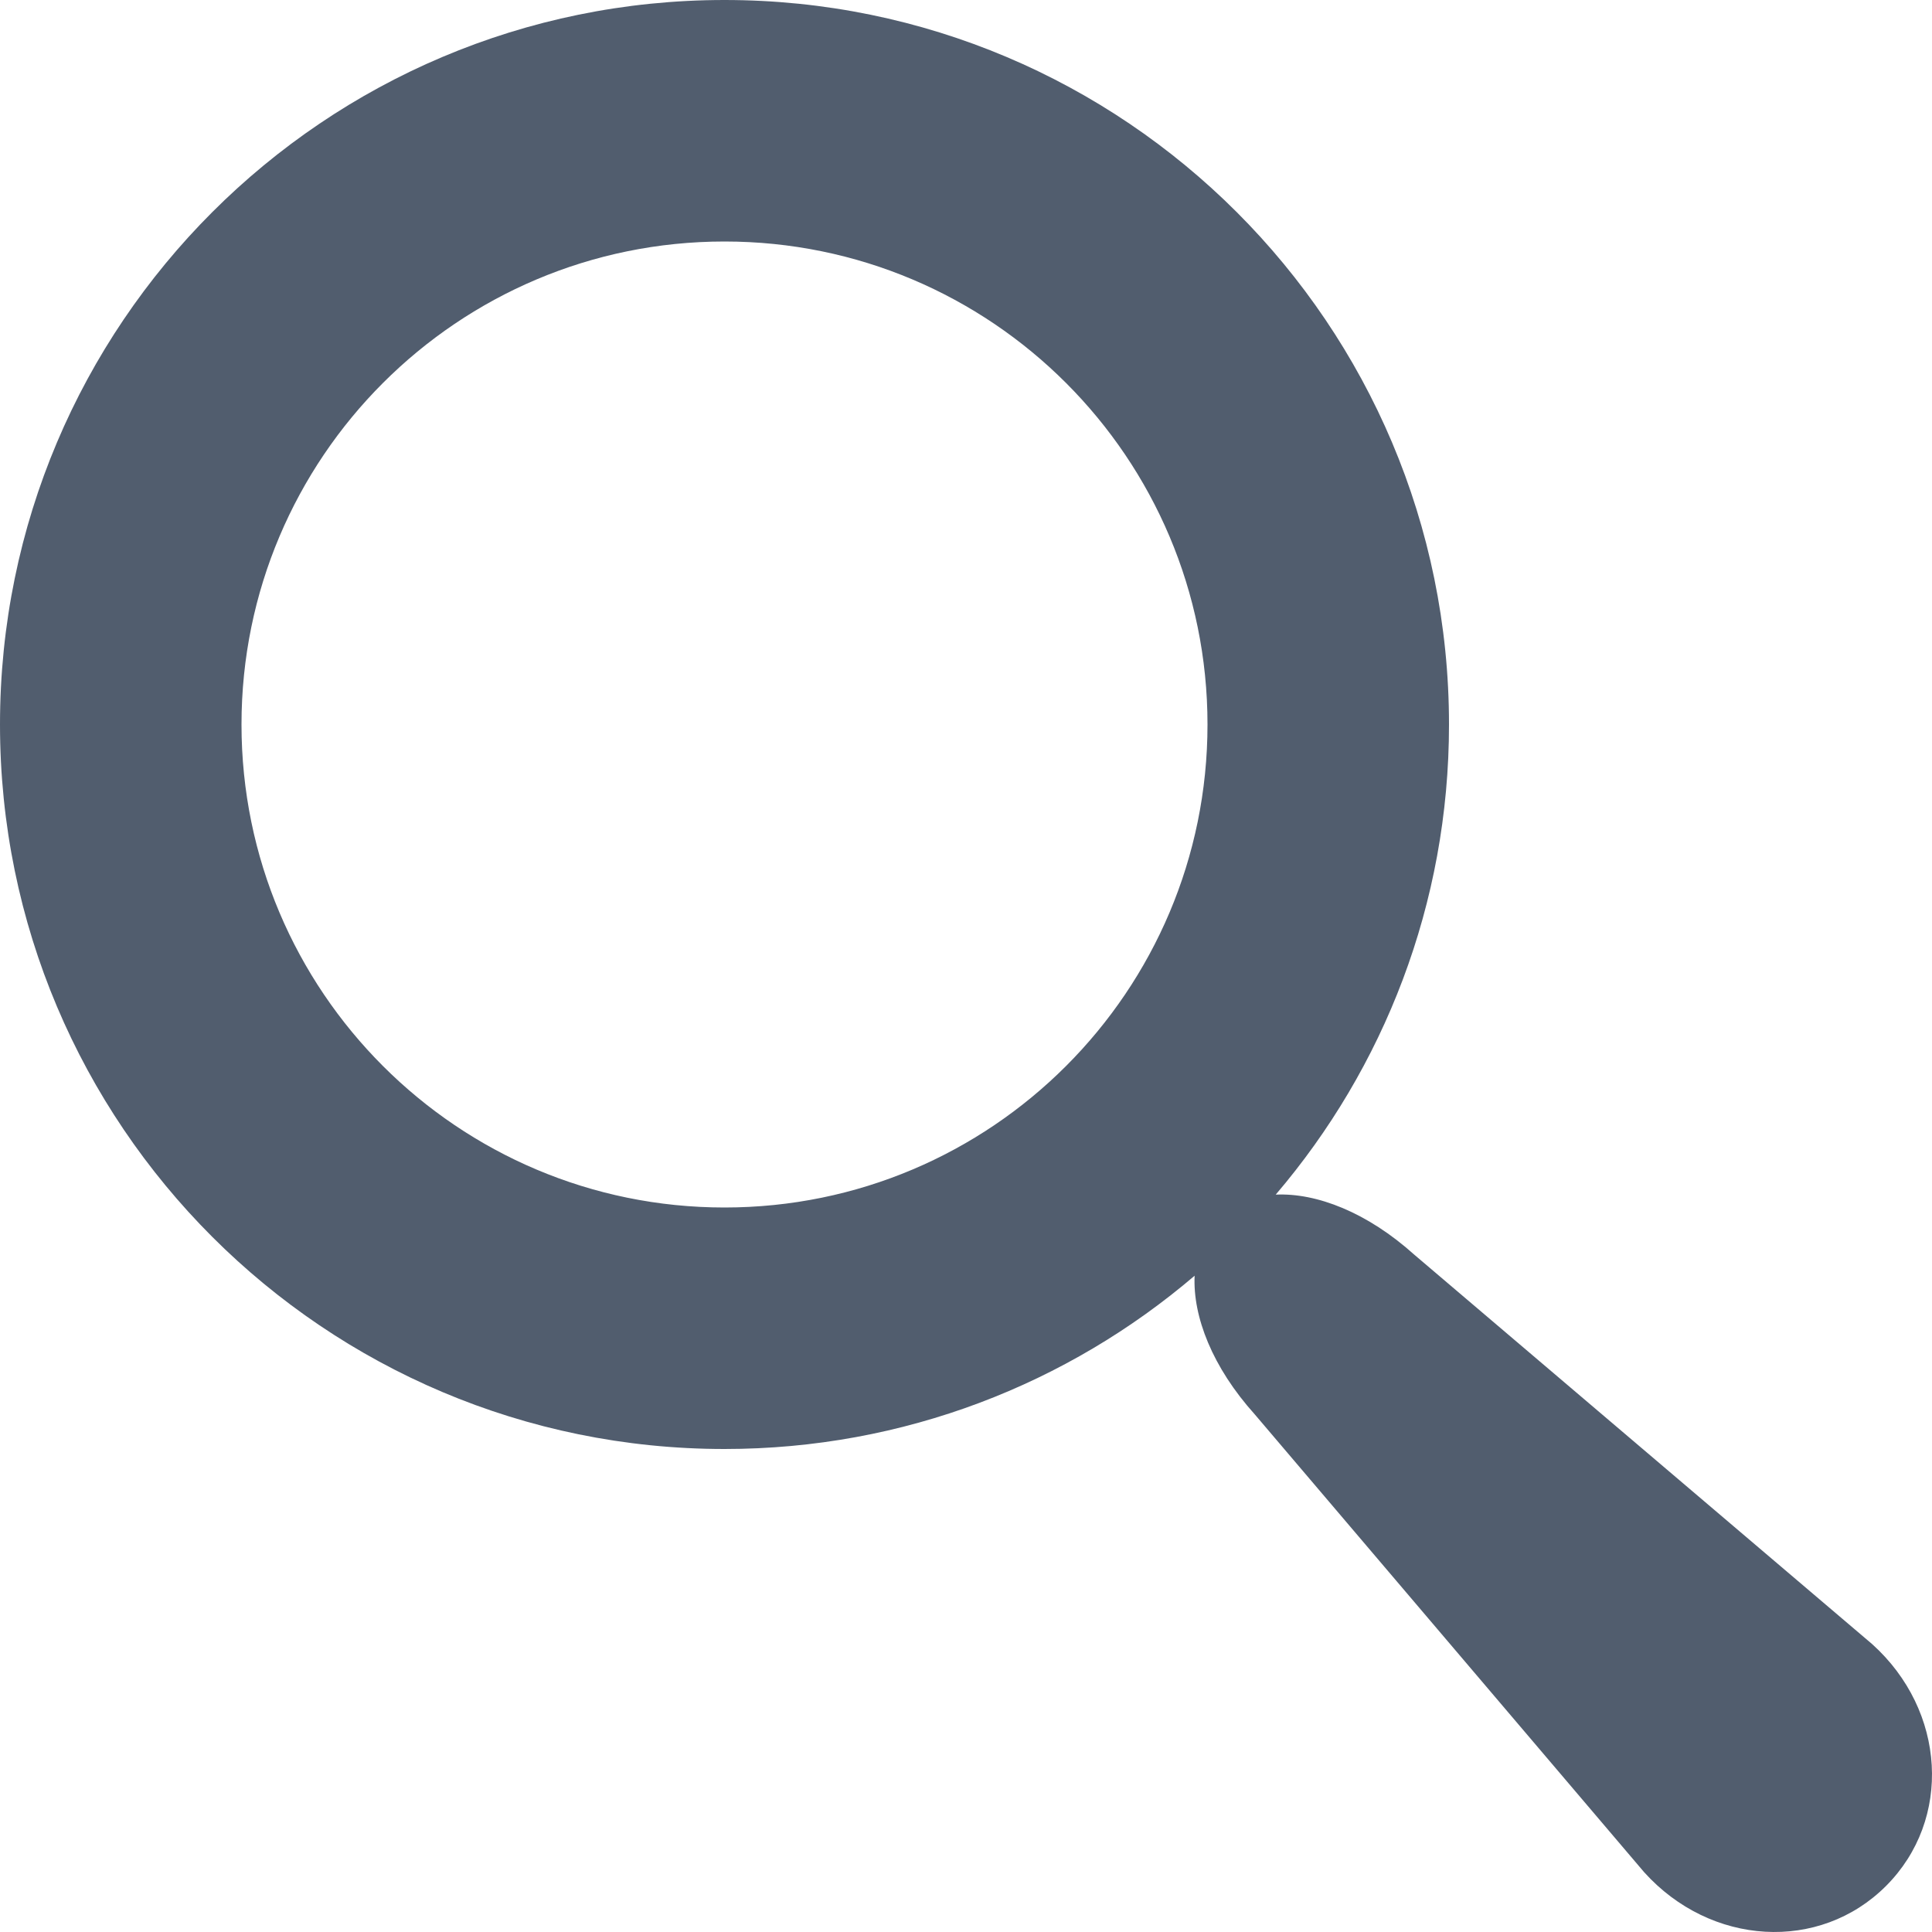
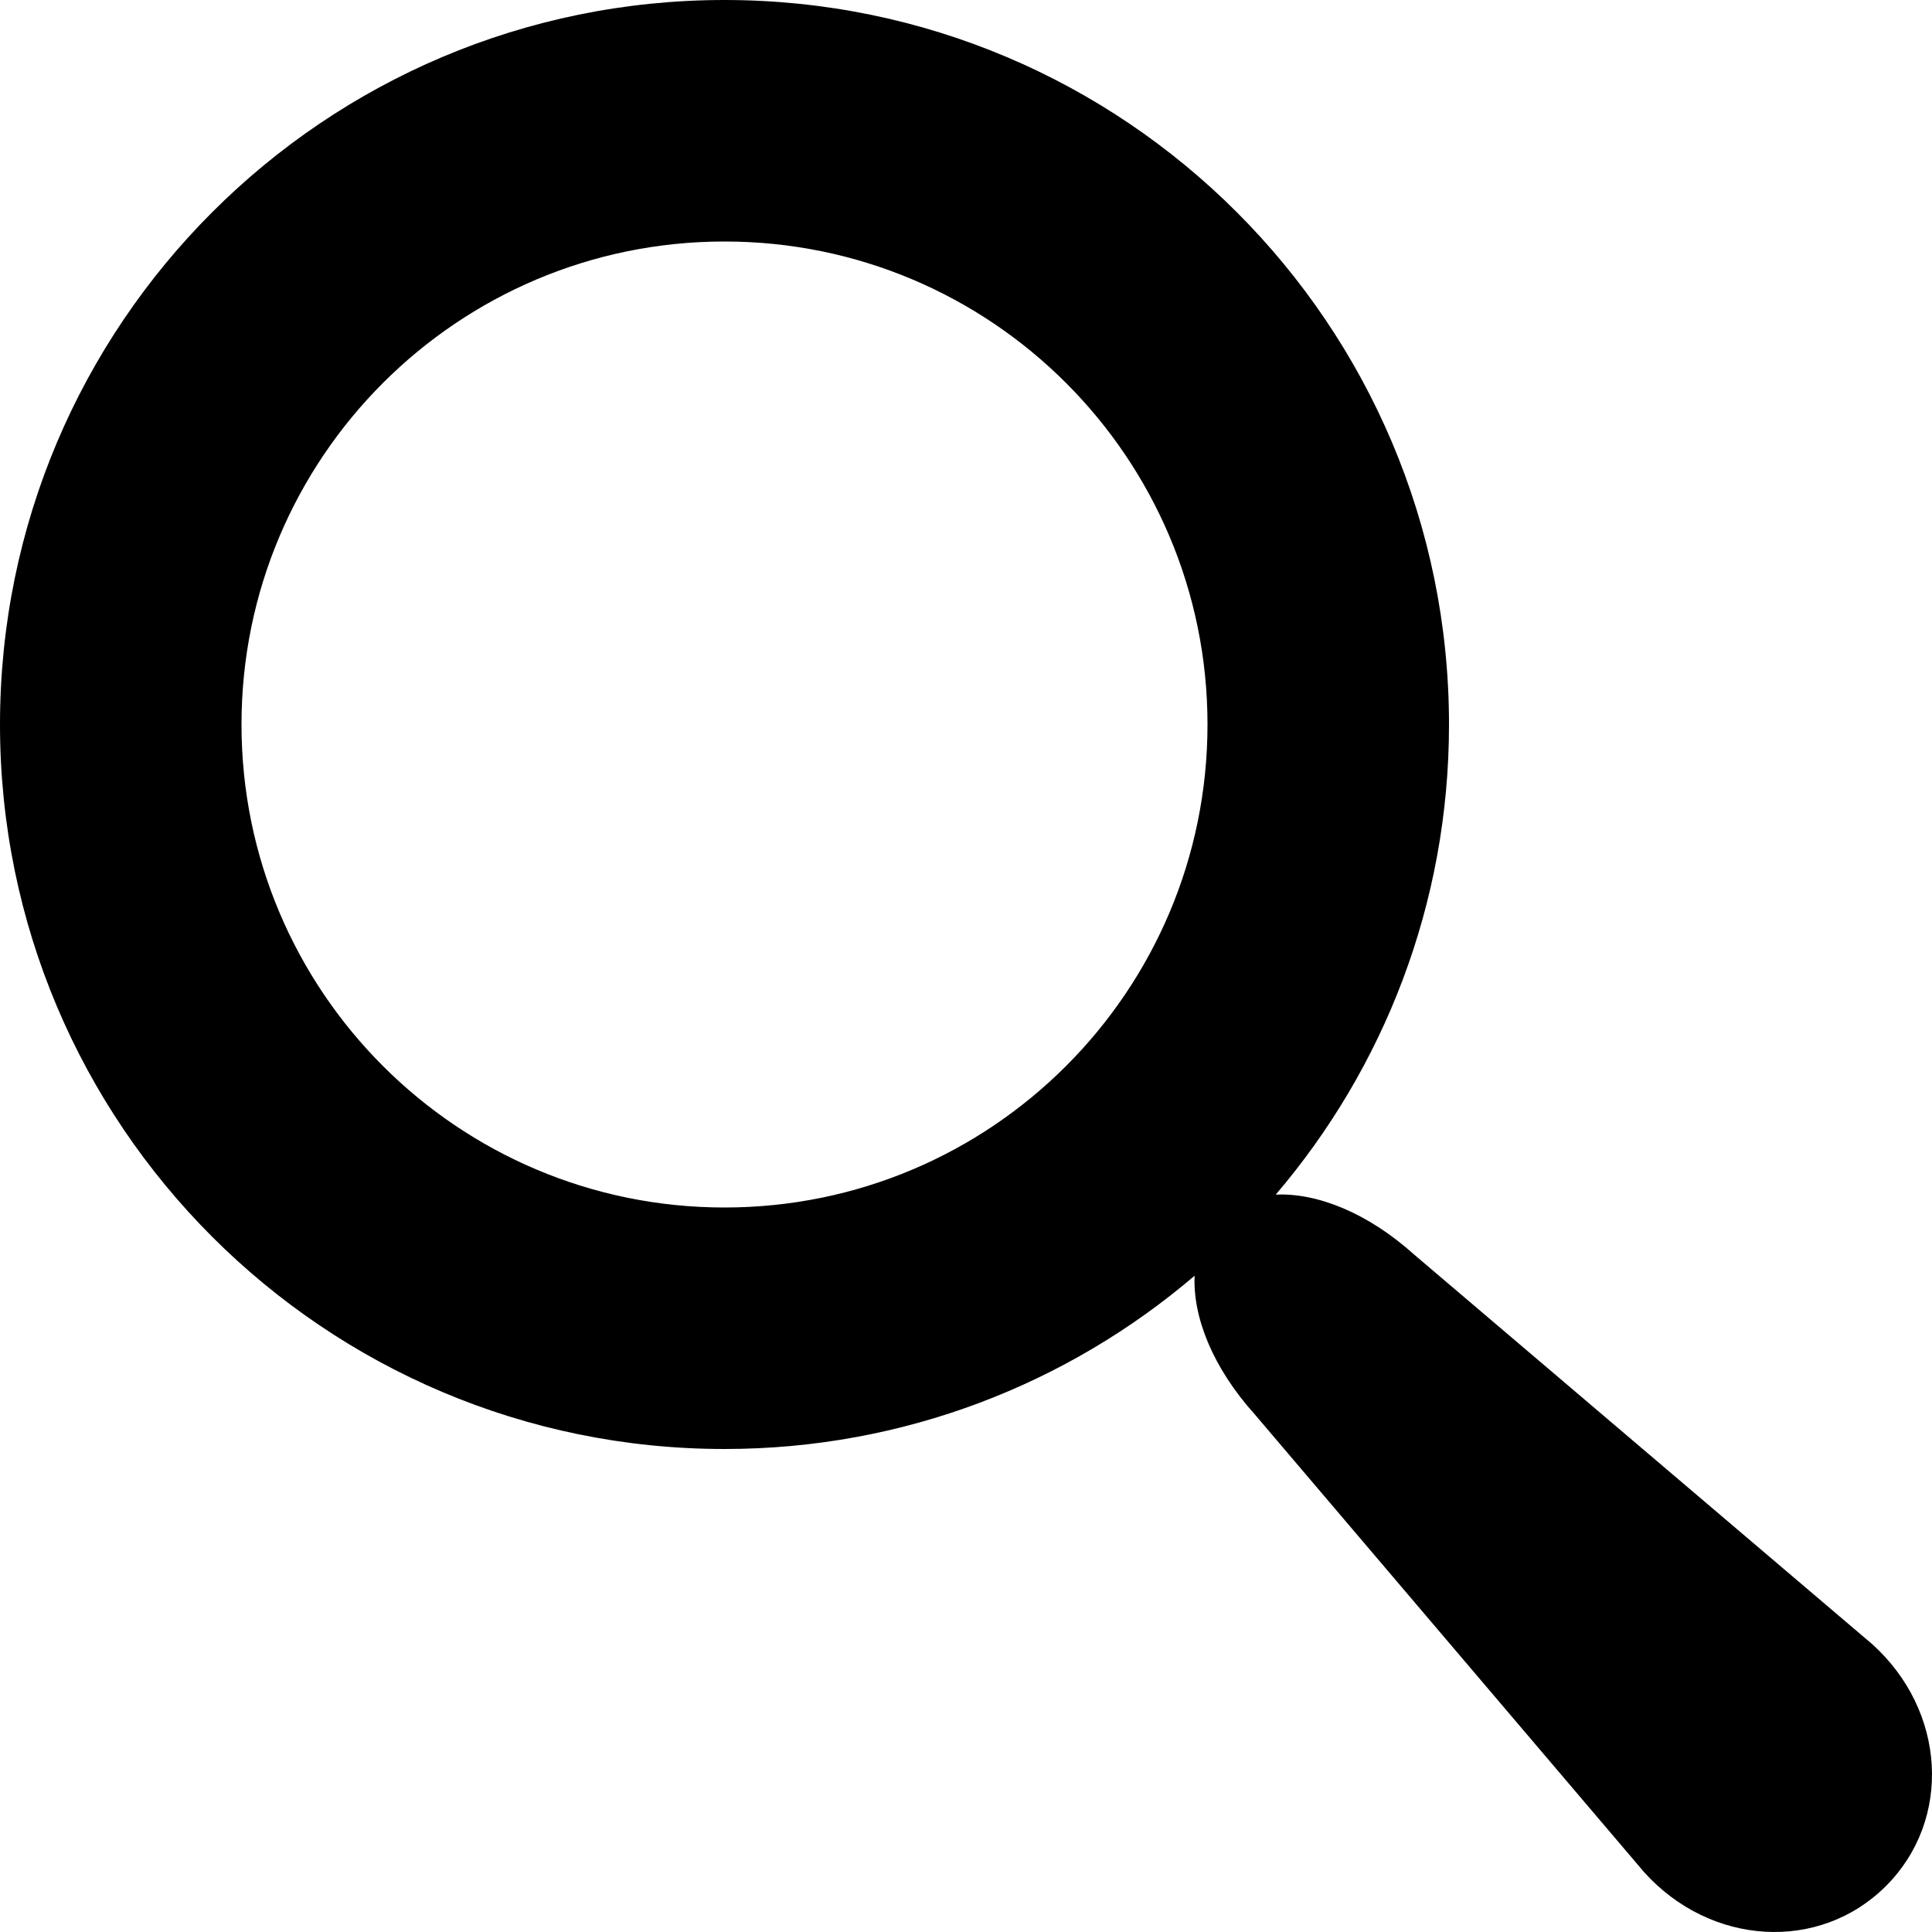
- <svg xmlns="http://www.w3.org/2000/svg" viewBox="0 0 512 512" fill="#515d6e" id="svg2" version="1.1">
-   <defs id="defs71" />
-   <path d="M 496.131,435.698L 374.855,332.551c-12.537-11.283-25.945-16.463-36.776-15.963C 366.707,283.054, 384.00,239.549, 384.00,192.00 C 384.00,85.961, 298.039,0.00, 192.00,0.00C 85.962,0.00,0.00,85.961,0.00,192.00c0.00,106.039, 85.961,192.00, 192.00,192.00c 47.549,0.00, 91.054-17.293, 124.588-45.922 c-0.50,10.831, 4.68,24.239, 15.963,36.776l 103.147,121.276c 17.661,19.623, 46.511,21.277, 64.11,3.678S 515.754,453.359, 496.131,435.698z M 192.00,320.00c-70.692,0.00-128.00-57.308-128.00-128.00S 121.308,64.00, 192.00,64.00s 128.00,57.308, 128.00,128.00S 262.693,320.00, 192.00,320.00z" id="path67" />
+ <svg xmlns="http://www.w3.org/2000/svg" version="1.1" width="512" height="512" viewBox="0 0 512 512" fill="@{icon-color}">
+   <path d="M 496.131,435.698L 374.855,332.551c-12.537-11.283-25.945-16.463-36.776-15.963C 366.707,283.054, 384.00,239.549, 384.00,192.00 C 384.00,85.961, 298.039,0.00, 192.00,0.00C 85.962,0.00,0.00,85.961,0.00,192.00c0.00,106.039, 85.961,192.00, 192.00,192.00c 47.549,0.00, 91.054-17.293, 124.588-45.922 c-0.50,10.831, 4.68,24.239, 15.963,36.776l 103.147,121.276c 17.661,19.623, 46.511,21.277, 64.11,3.678S 515.754,453.359, 496.131,435.698z M 192.00,320.00c-70.692,0.00-128.00-57.308-128.00-128.00S 121.308,64.00, 192.00,64.00s 128.00,57.308, 128.00,128.00S 262.693,320.00, 192.00,320.00z" />
</svg>
